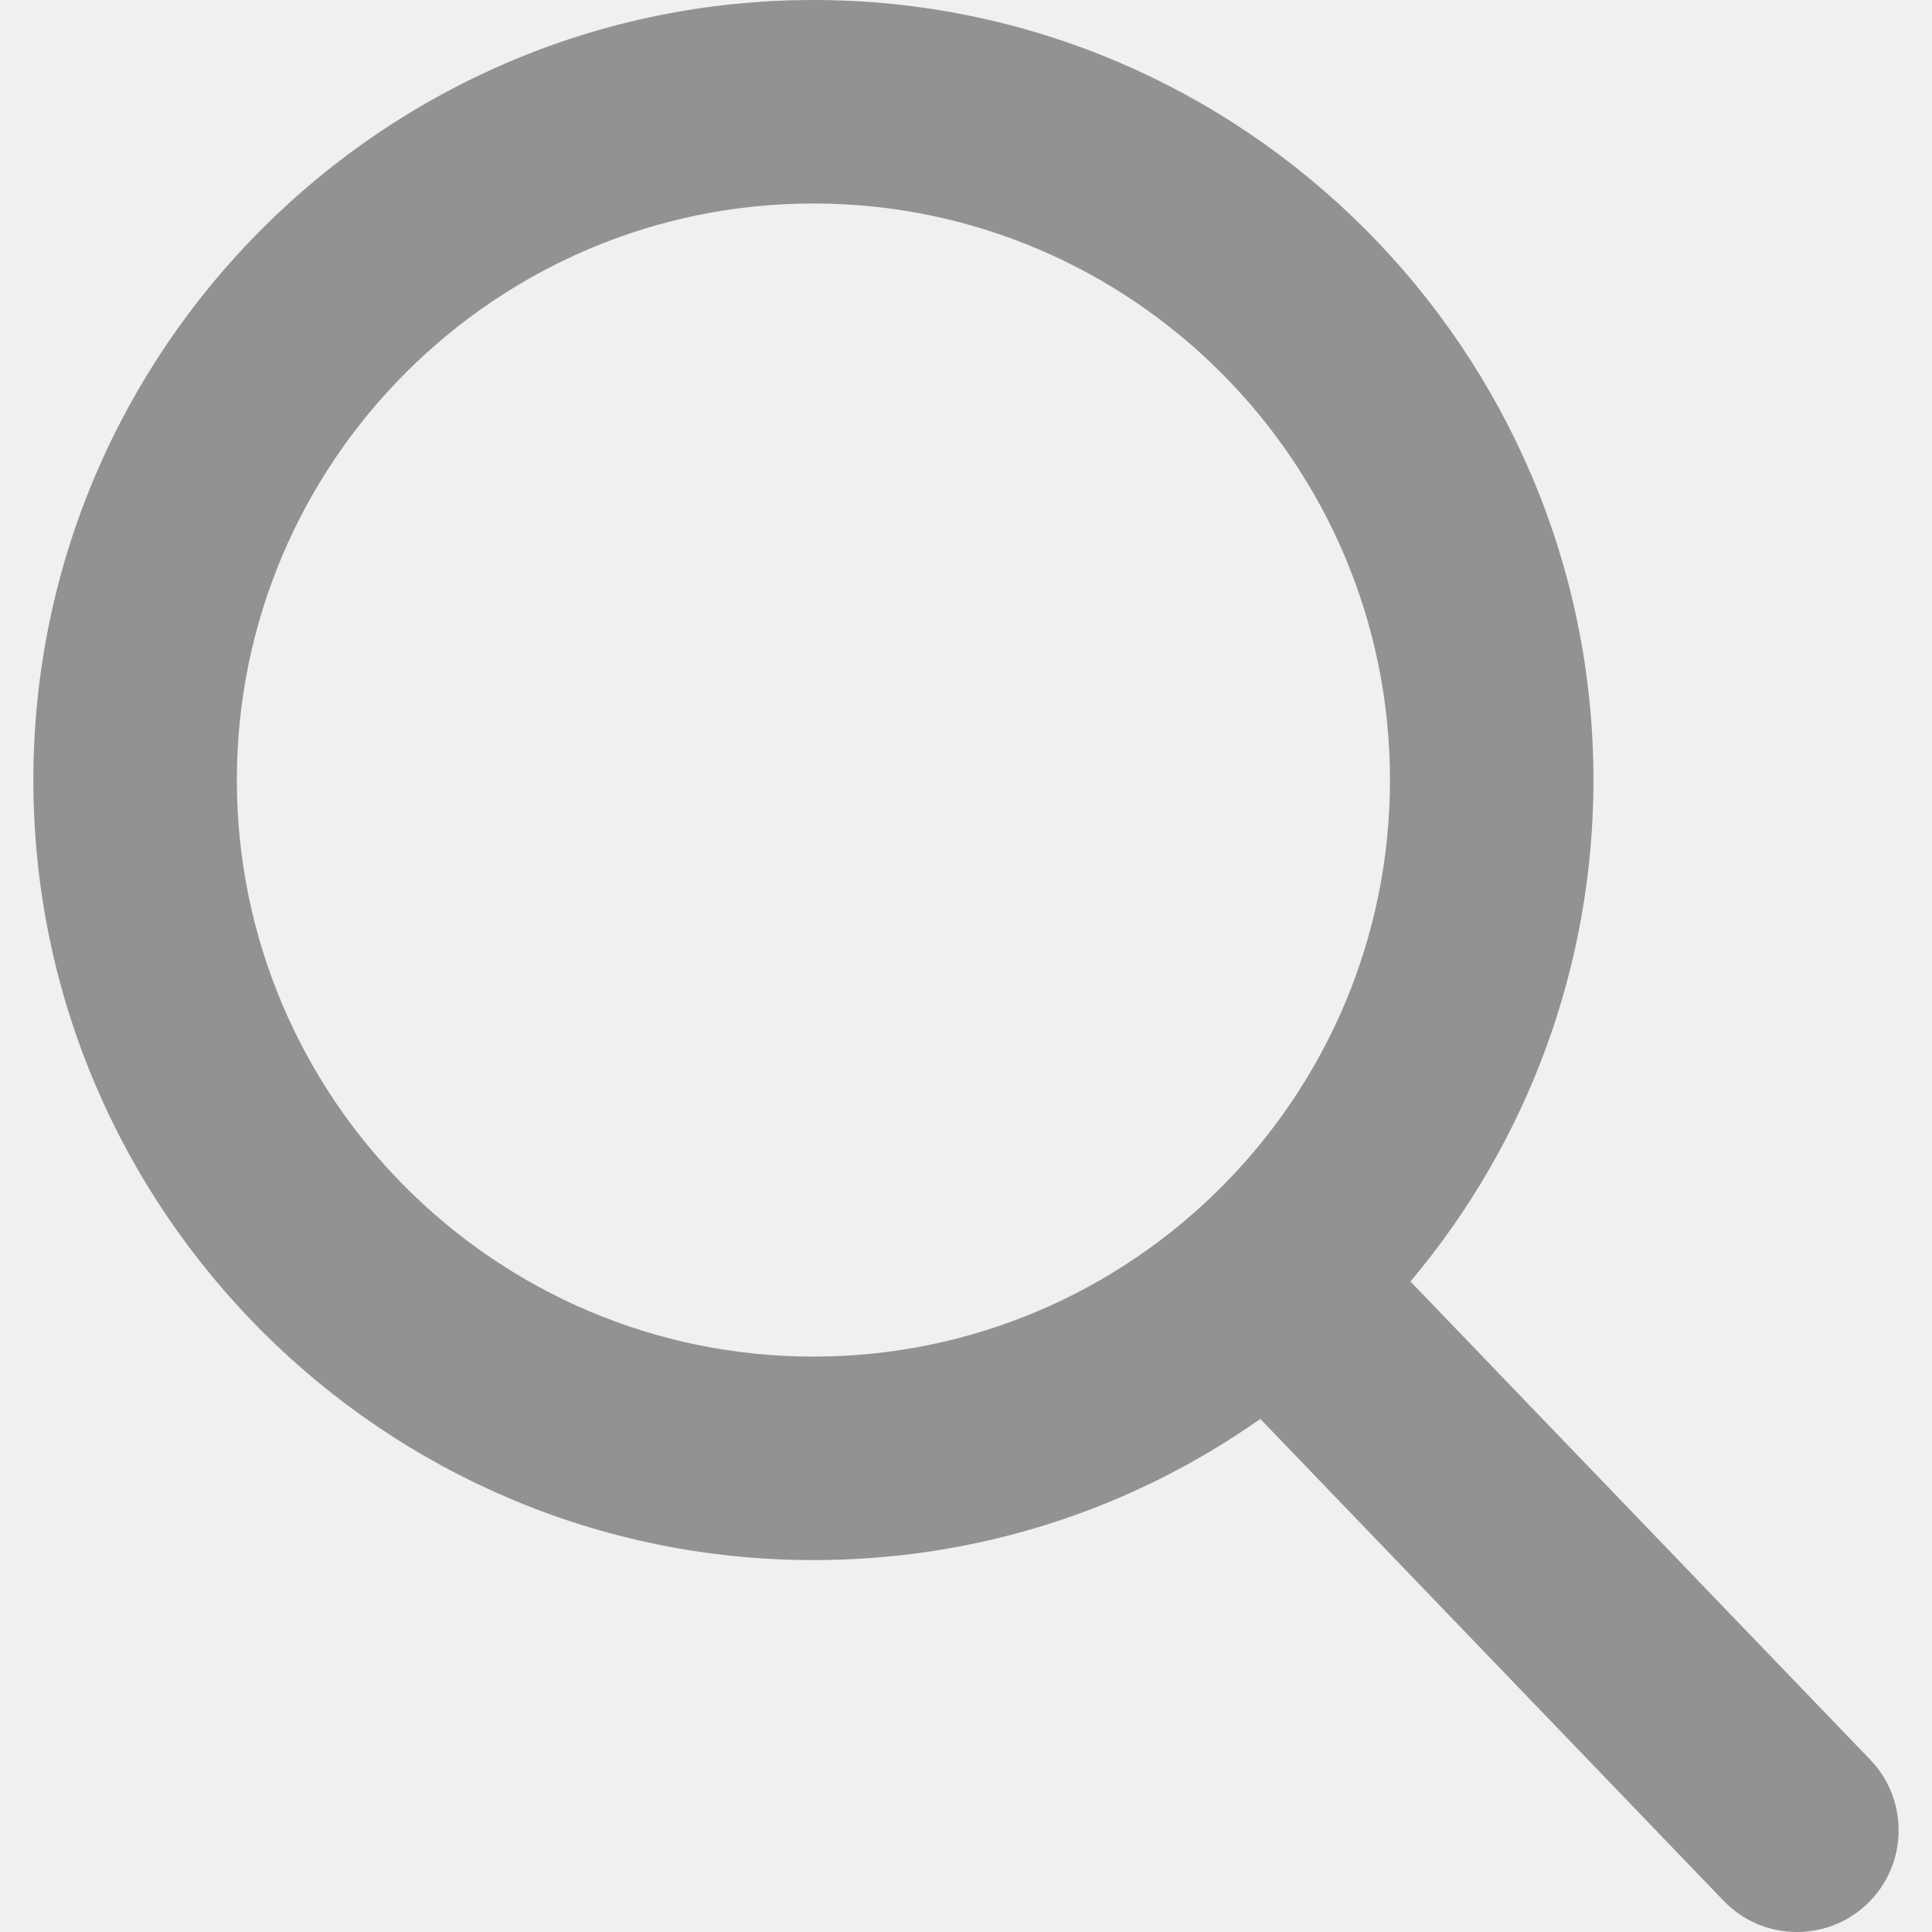
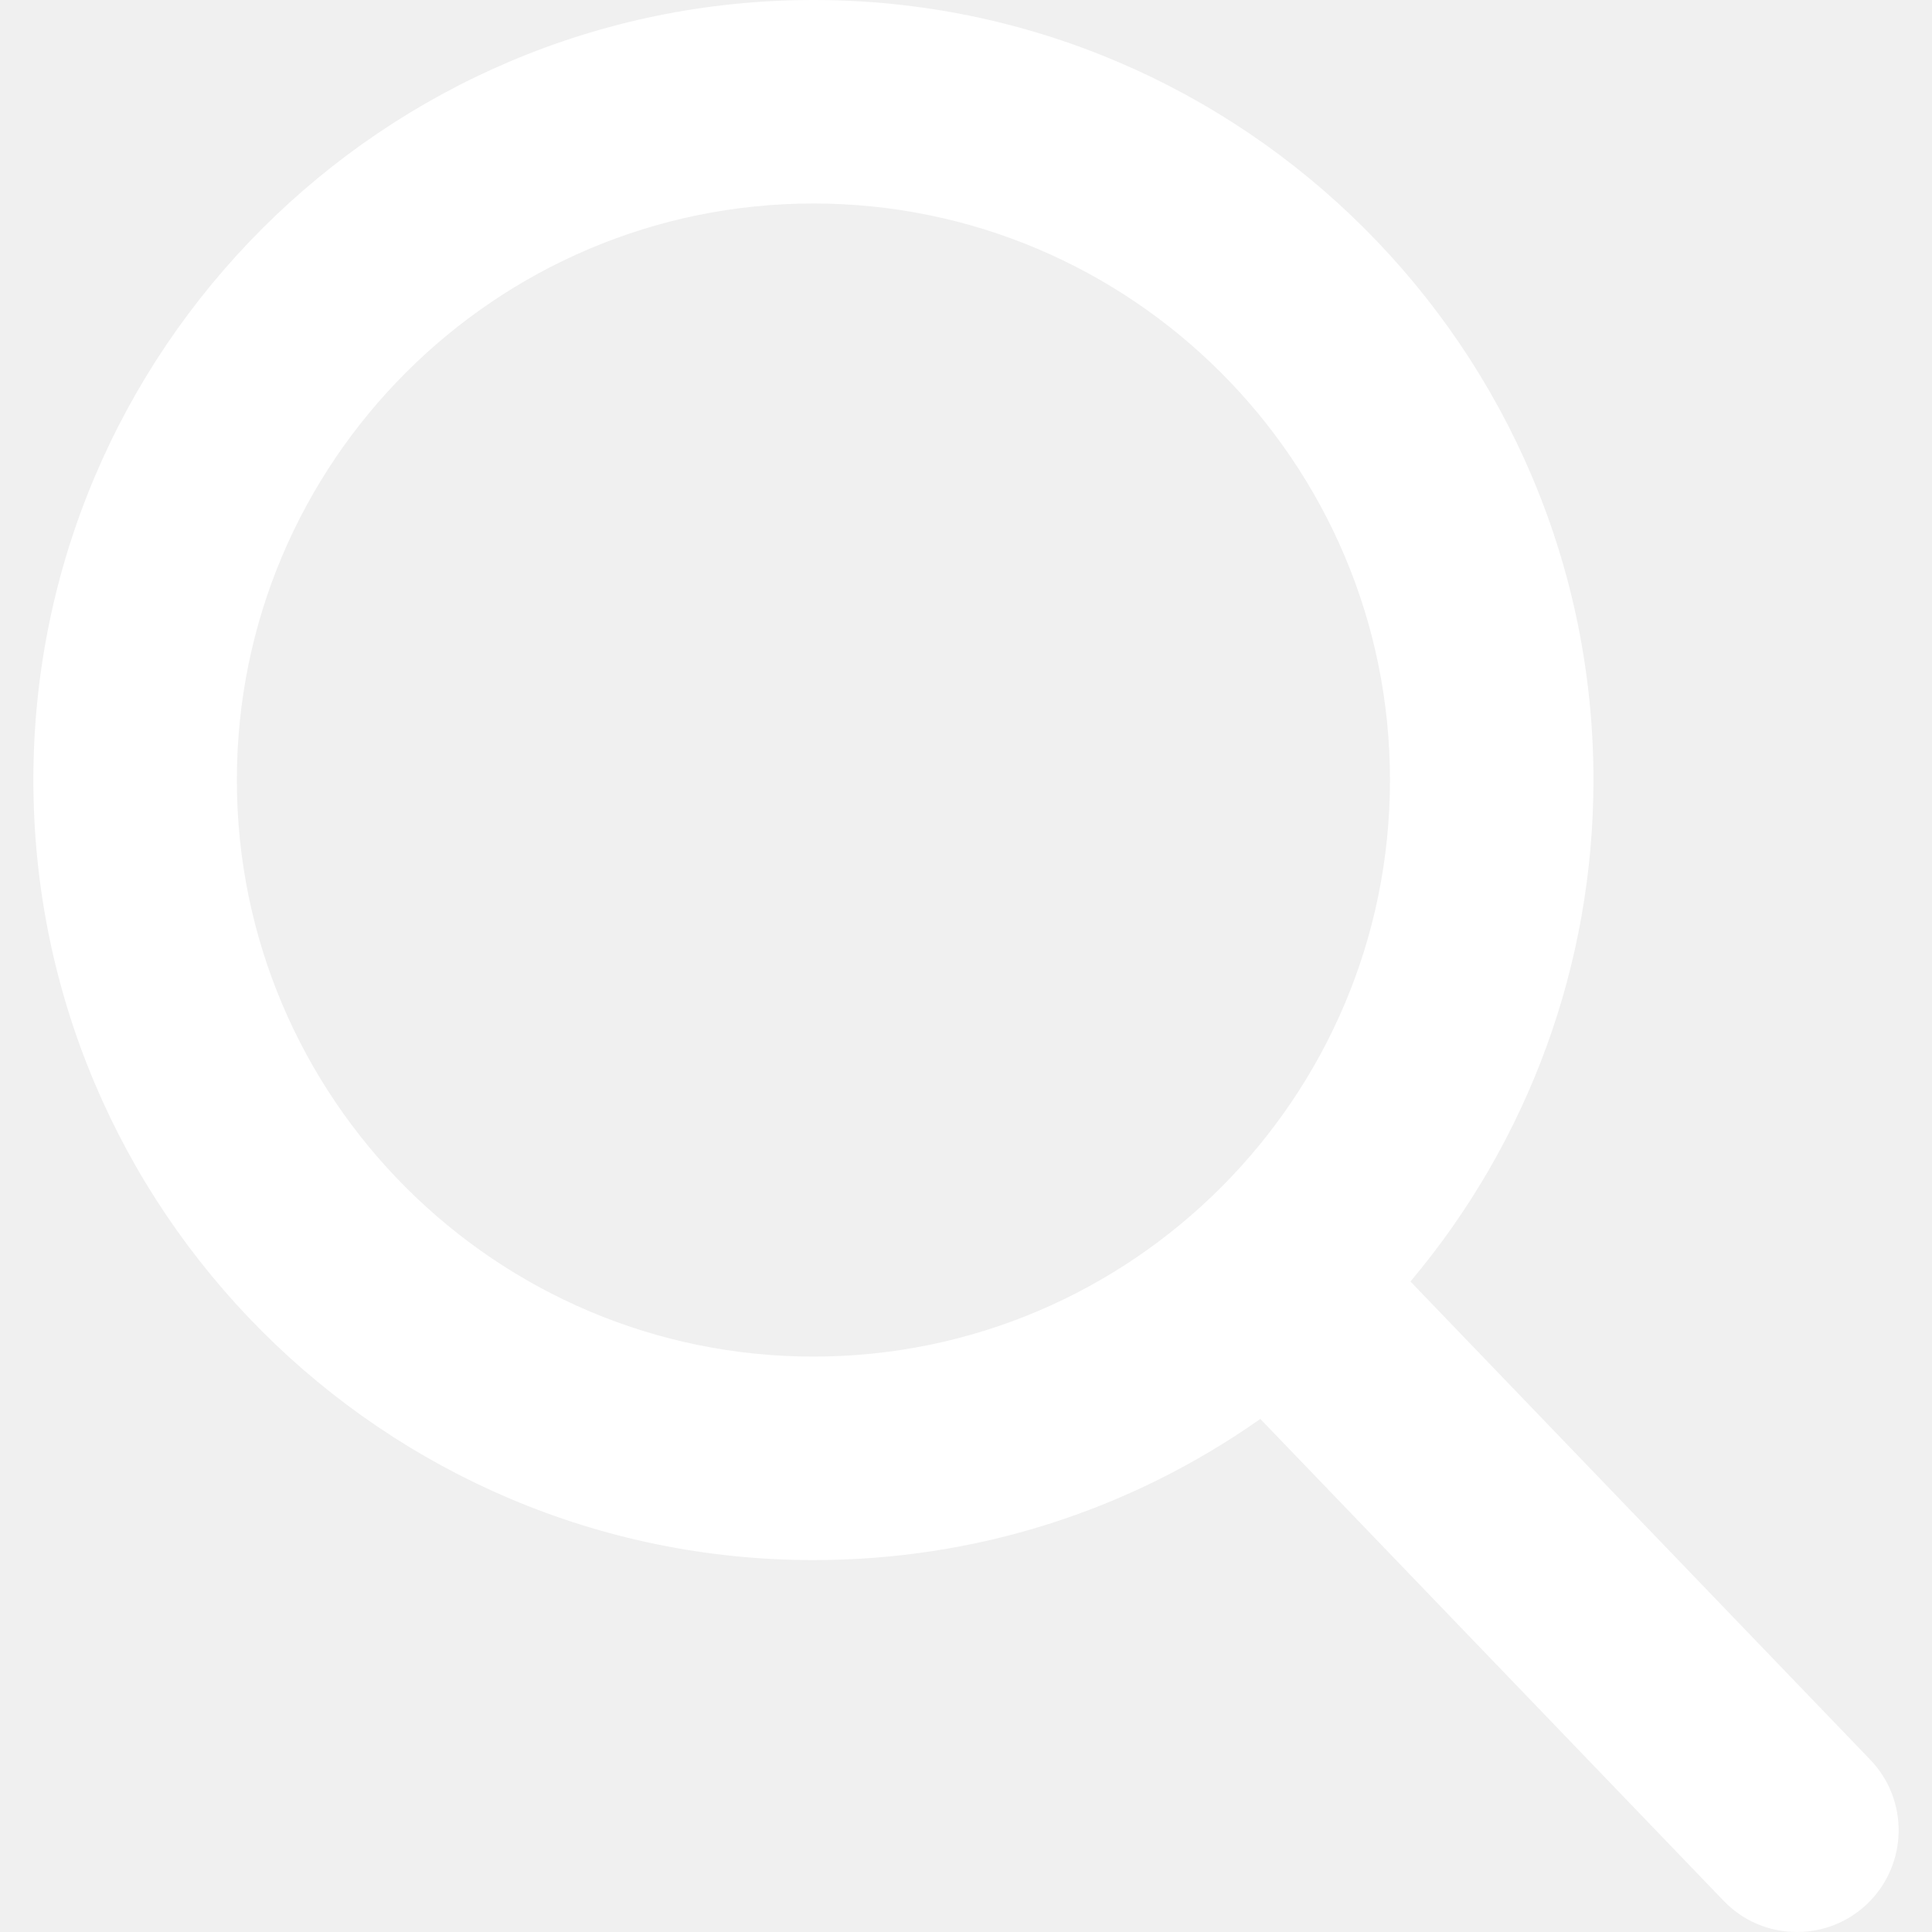
<svg xmlns="http://www.w3.org/2000/svg" version="1.1" width="512" height="512" x="0" y="0" viewBox="0 0 56.966 56.966" style="enable-background:new 0 0 512 512" xml:space="preserve" class="">
  <g>
-     <path d="M55.146,51.887L41.588,37.786c3.486-4.144,5.396-9.358,5.396-14.786c0-12.682-10.318-23-23-23s-23,10.318-23,23  s10.318,23,23,23c4.761,0,9.298-1.436,13.177-4.162l13.661,14.208c0.571,0.593,1.339,0.92,2.162,0.92  c0.779,0,1.518-0.297,2.079-0.837C56.255,54.982,56.293,53.08,55.146,51.887z M23.984,6c9.374,0,17,7.626,17,17s-7.626,17-17,17  s-17-7.626-17-17S14.61,6,23.984,6z" fill="#929292" data-original="#000000" style="" class="" />
+     <path d="M55.146,51.887L41.588,37.786c3.486-4.144,5.396-9.358,5.396-14.786c0-12.682-10.318-23-23-23s-23,10.318-23,23  s10.318,23,23,23c4.761,0,9.298-1.436,13.177-4.162l13.661,14.208c0.571,0.593,1.339,0.92,2.162,0.92  c0.779,0,1.518-0.297,2.079-0.837C56.255,54.982,56.293,53.08,55.146,51.887z M23.984,6c9.374,0,17,7.626,17,17s-7.626,17-17,17  s-17-7.626-17-17S14.61,6,23.984,6z" fill="#ffffff" data-original="#000000" style="" class="" />
    <g>
</g>
    <g>
</g>
    <g>
</g>
    <g>
</g>
    <g>
</g>
    <g>
</g>
    <g>
</g>
    <g>
</g>
    <g>
</g>
    <g>
</g>
    <g>
</g>
    <g>
</g>
    <g>
</g>
    <g>
</g>
    <g>
</g>
  </g>
</svg>
